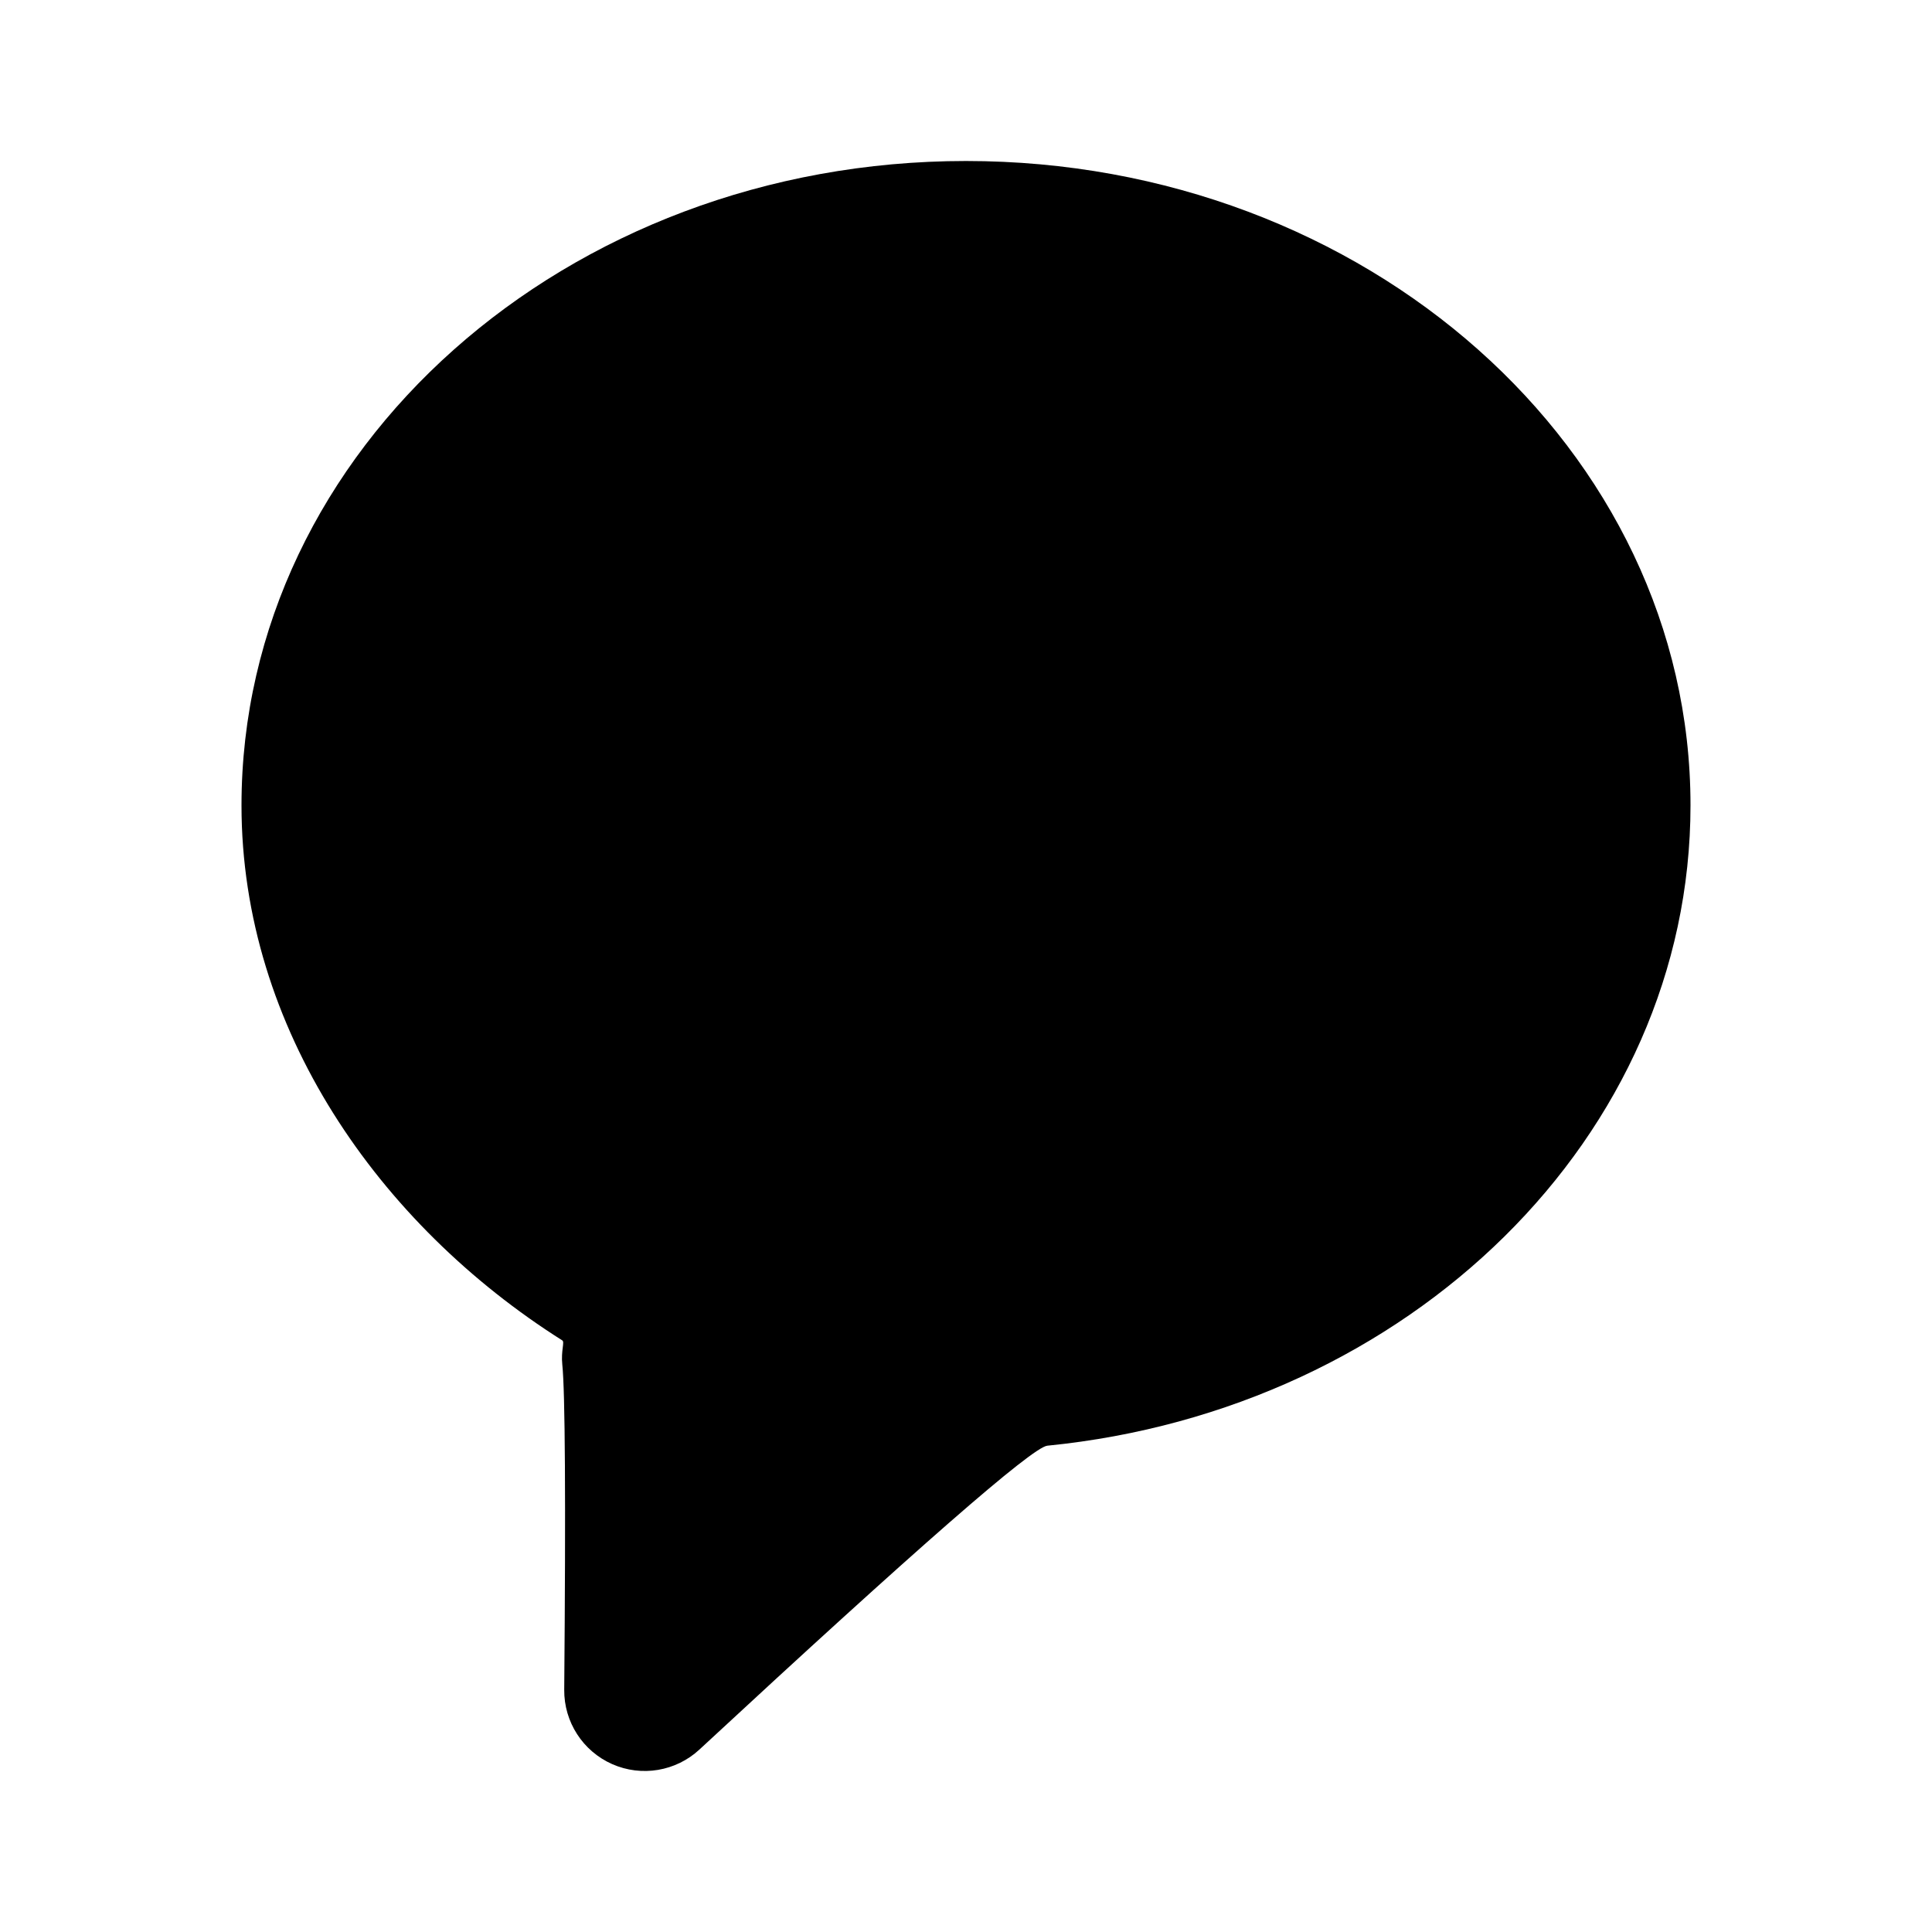
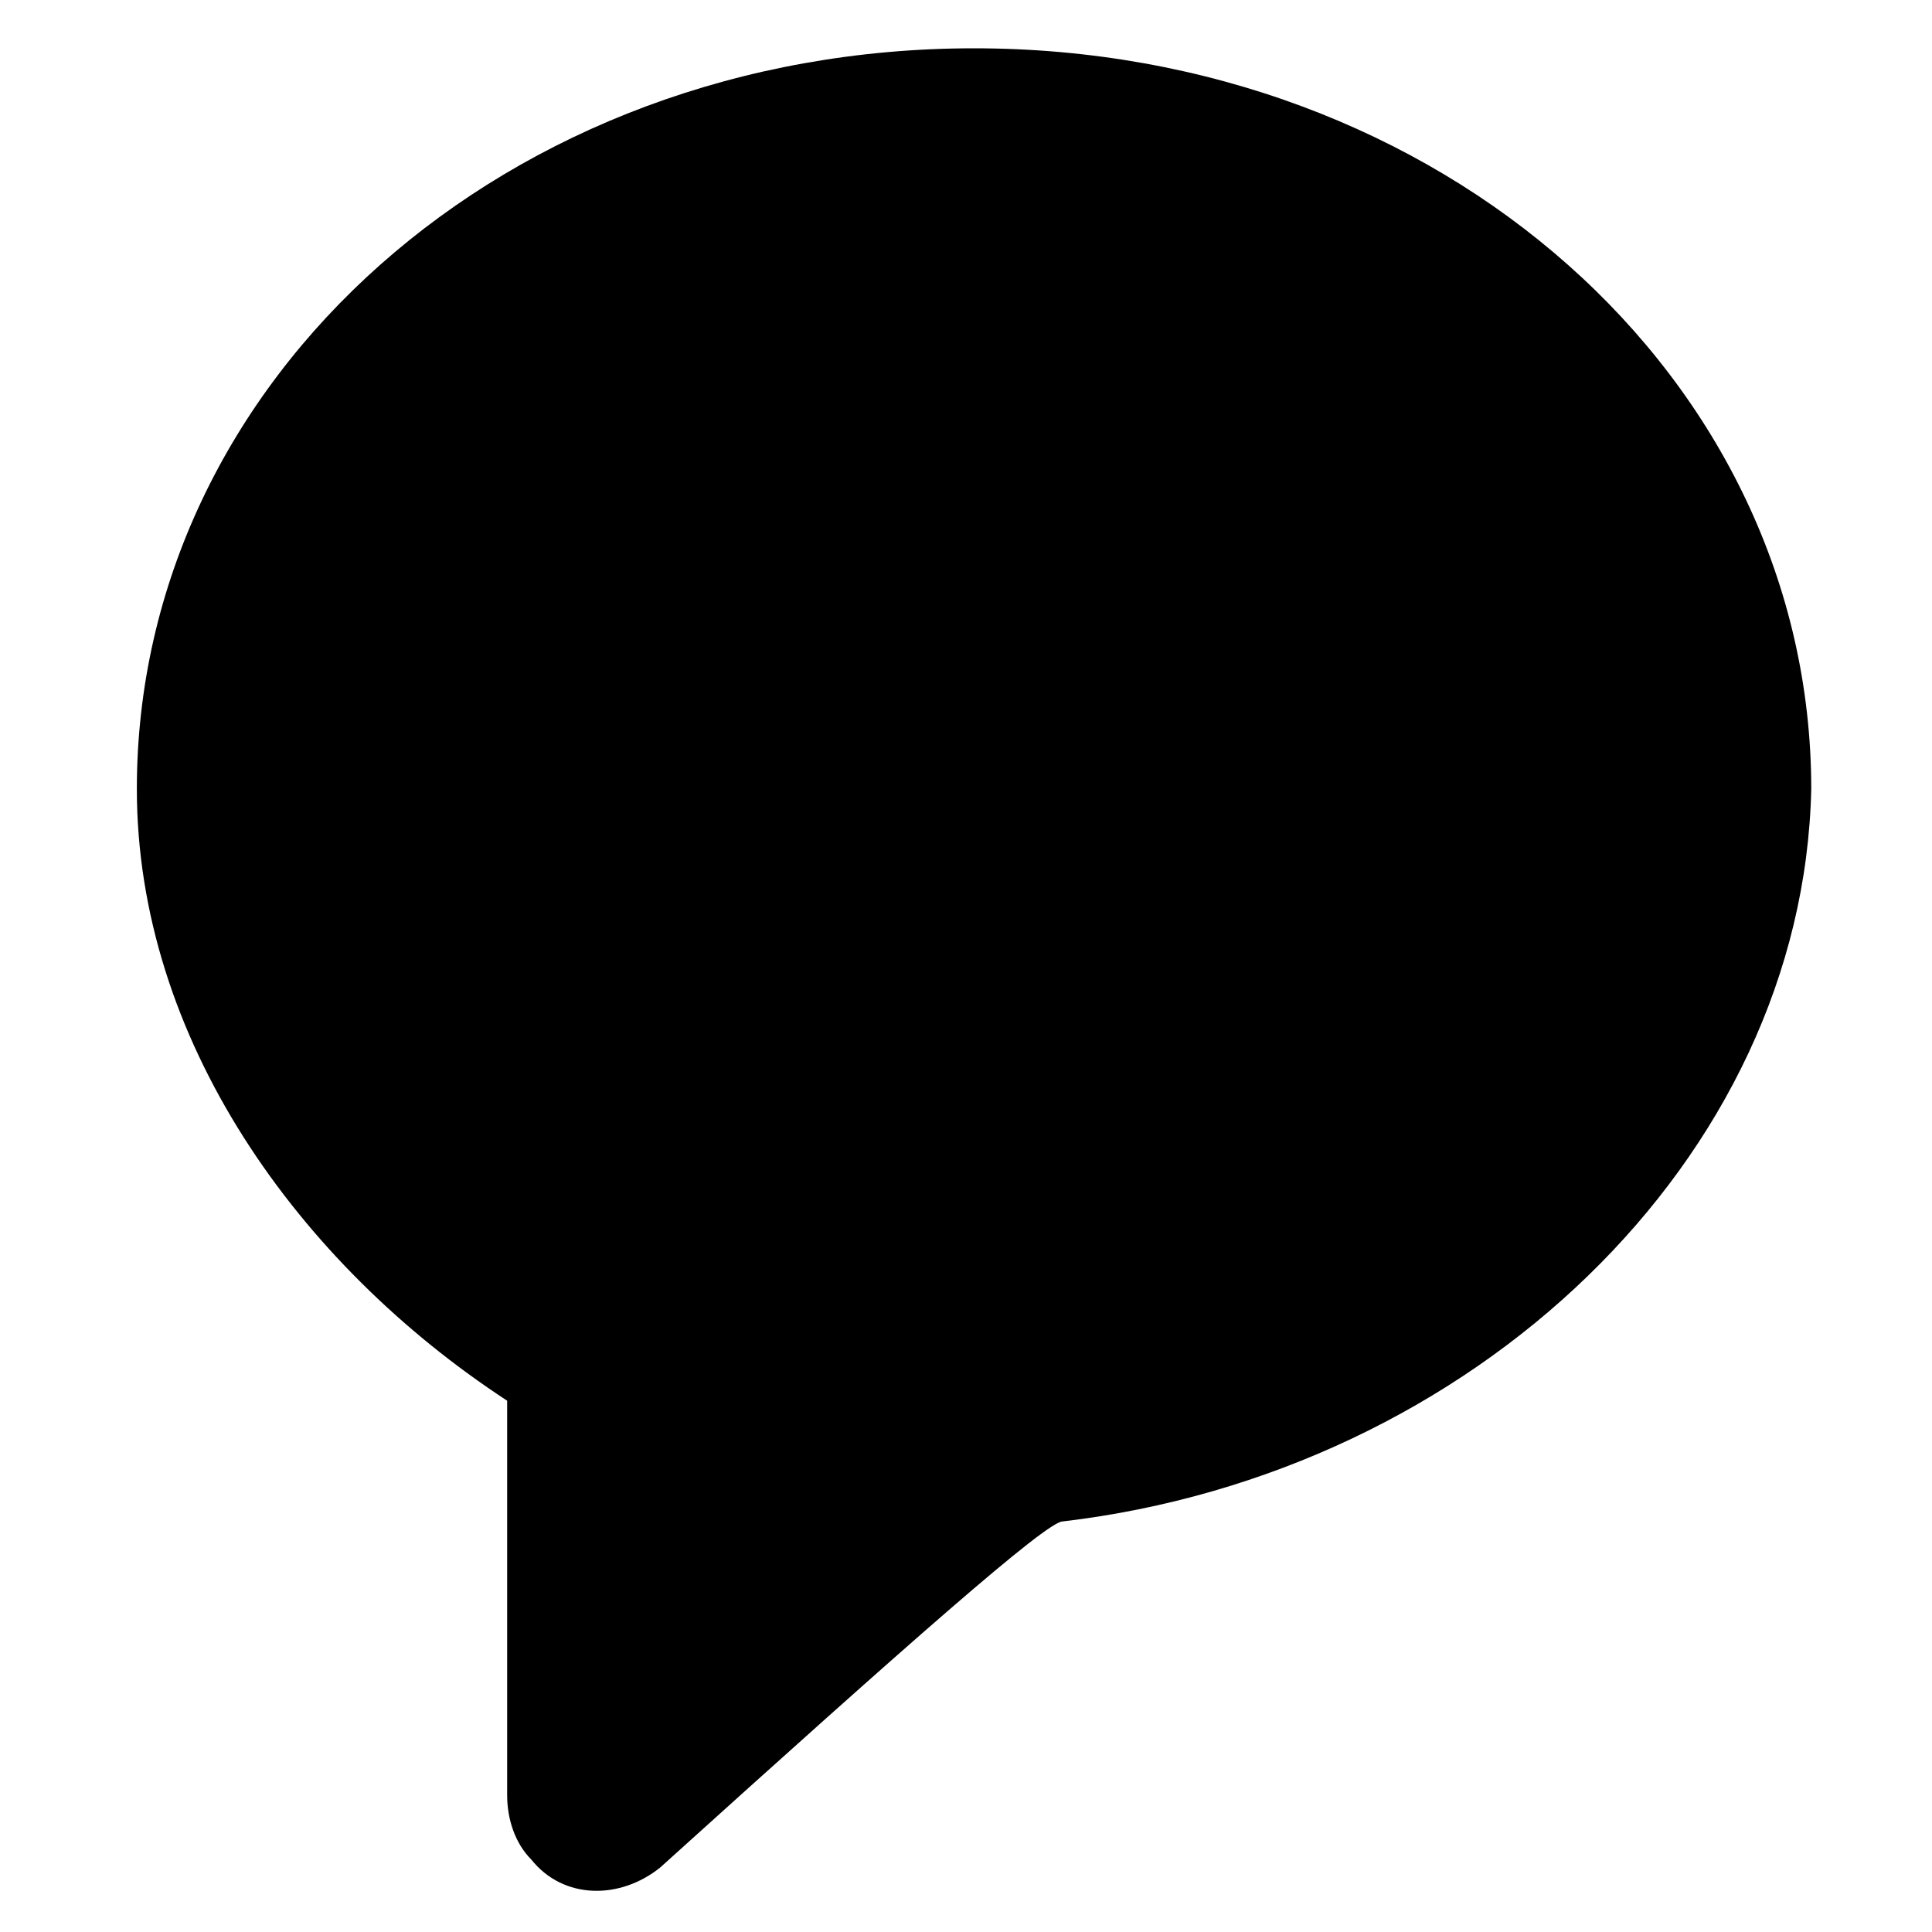
- <svg id="twrp-com-ji-2-f" viewBox="-3 -2 24 24">
-   <path d="M10.01 15.959c-.186.018-1.626 1.276-4.321 3.774a1 1 0 0 1-1.68-.742c.02-2.362.011-3.709-.024-4.04-.018-.173.032-.28 0-.3C1.708 13.212 0 10.775 0 8.005 0 3.584 4.03 0 9 0s9 3.584 9 8.004c0 4.117-3.495 7.509-7.99 7.955z" />
+ <svg id="twrp-com-ji-2-f" viewBox="0 0 24 24">
+   <path d="M13.2,18.9c-0.2,0-1.9,1.5-5,4.3c-0.5,0.4-1.2,0.4-1.6-0.1c-0.2-0.2-0.3-0.5-0.3-0.8c0-2.7,0-4.3,0-4.6c0-0.2,0-0.3,0-0.3c-2.6-1.7-4.6-4.5-4.6-7.6c0-5.1,4.6-9.2,10.4-9.2s10.4,4.1,10.4,9.2C22.4,14.4,18.3,18.3,13.2,18.9z" />
</svg>
